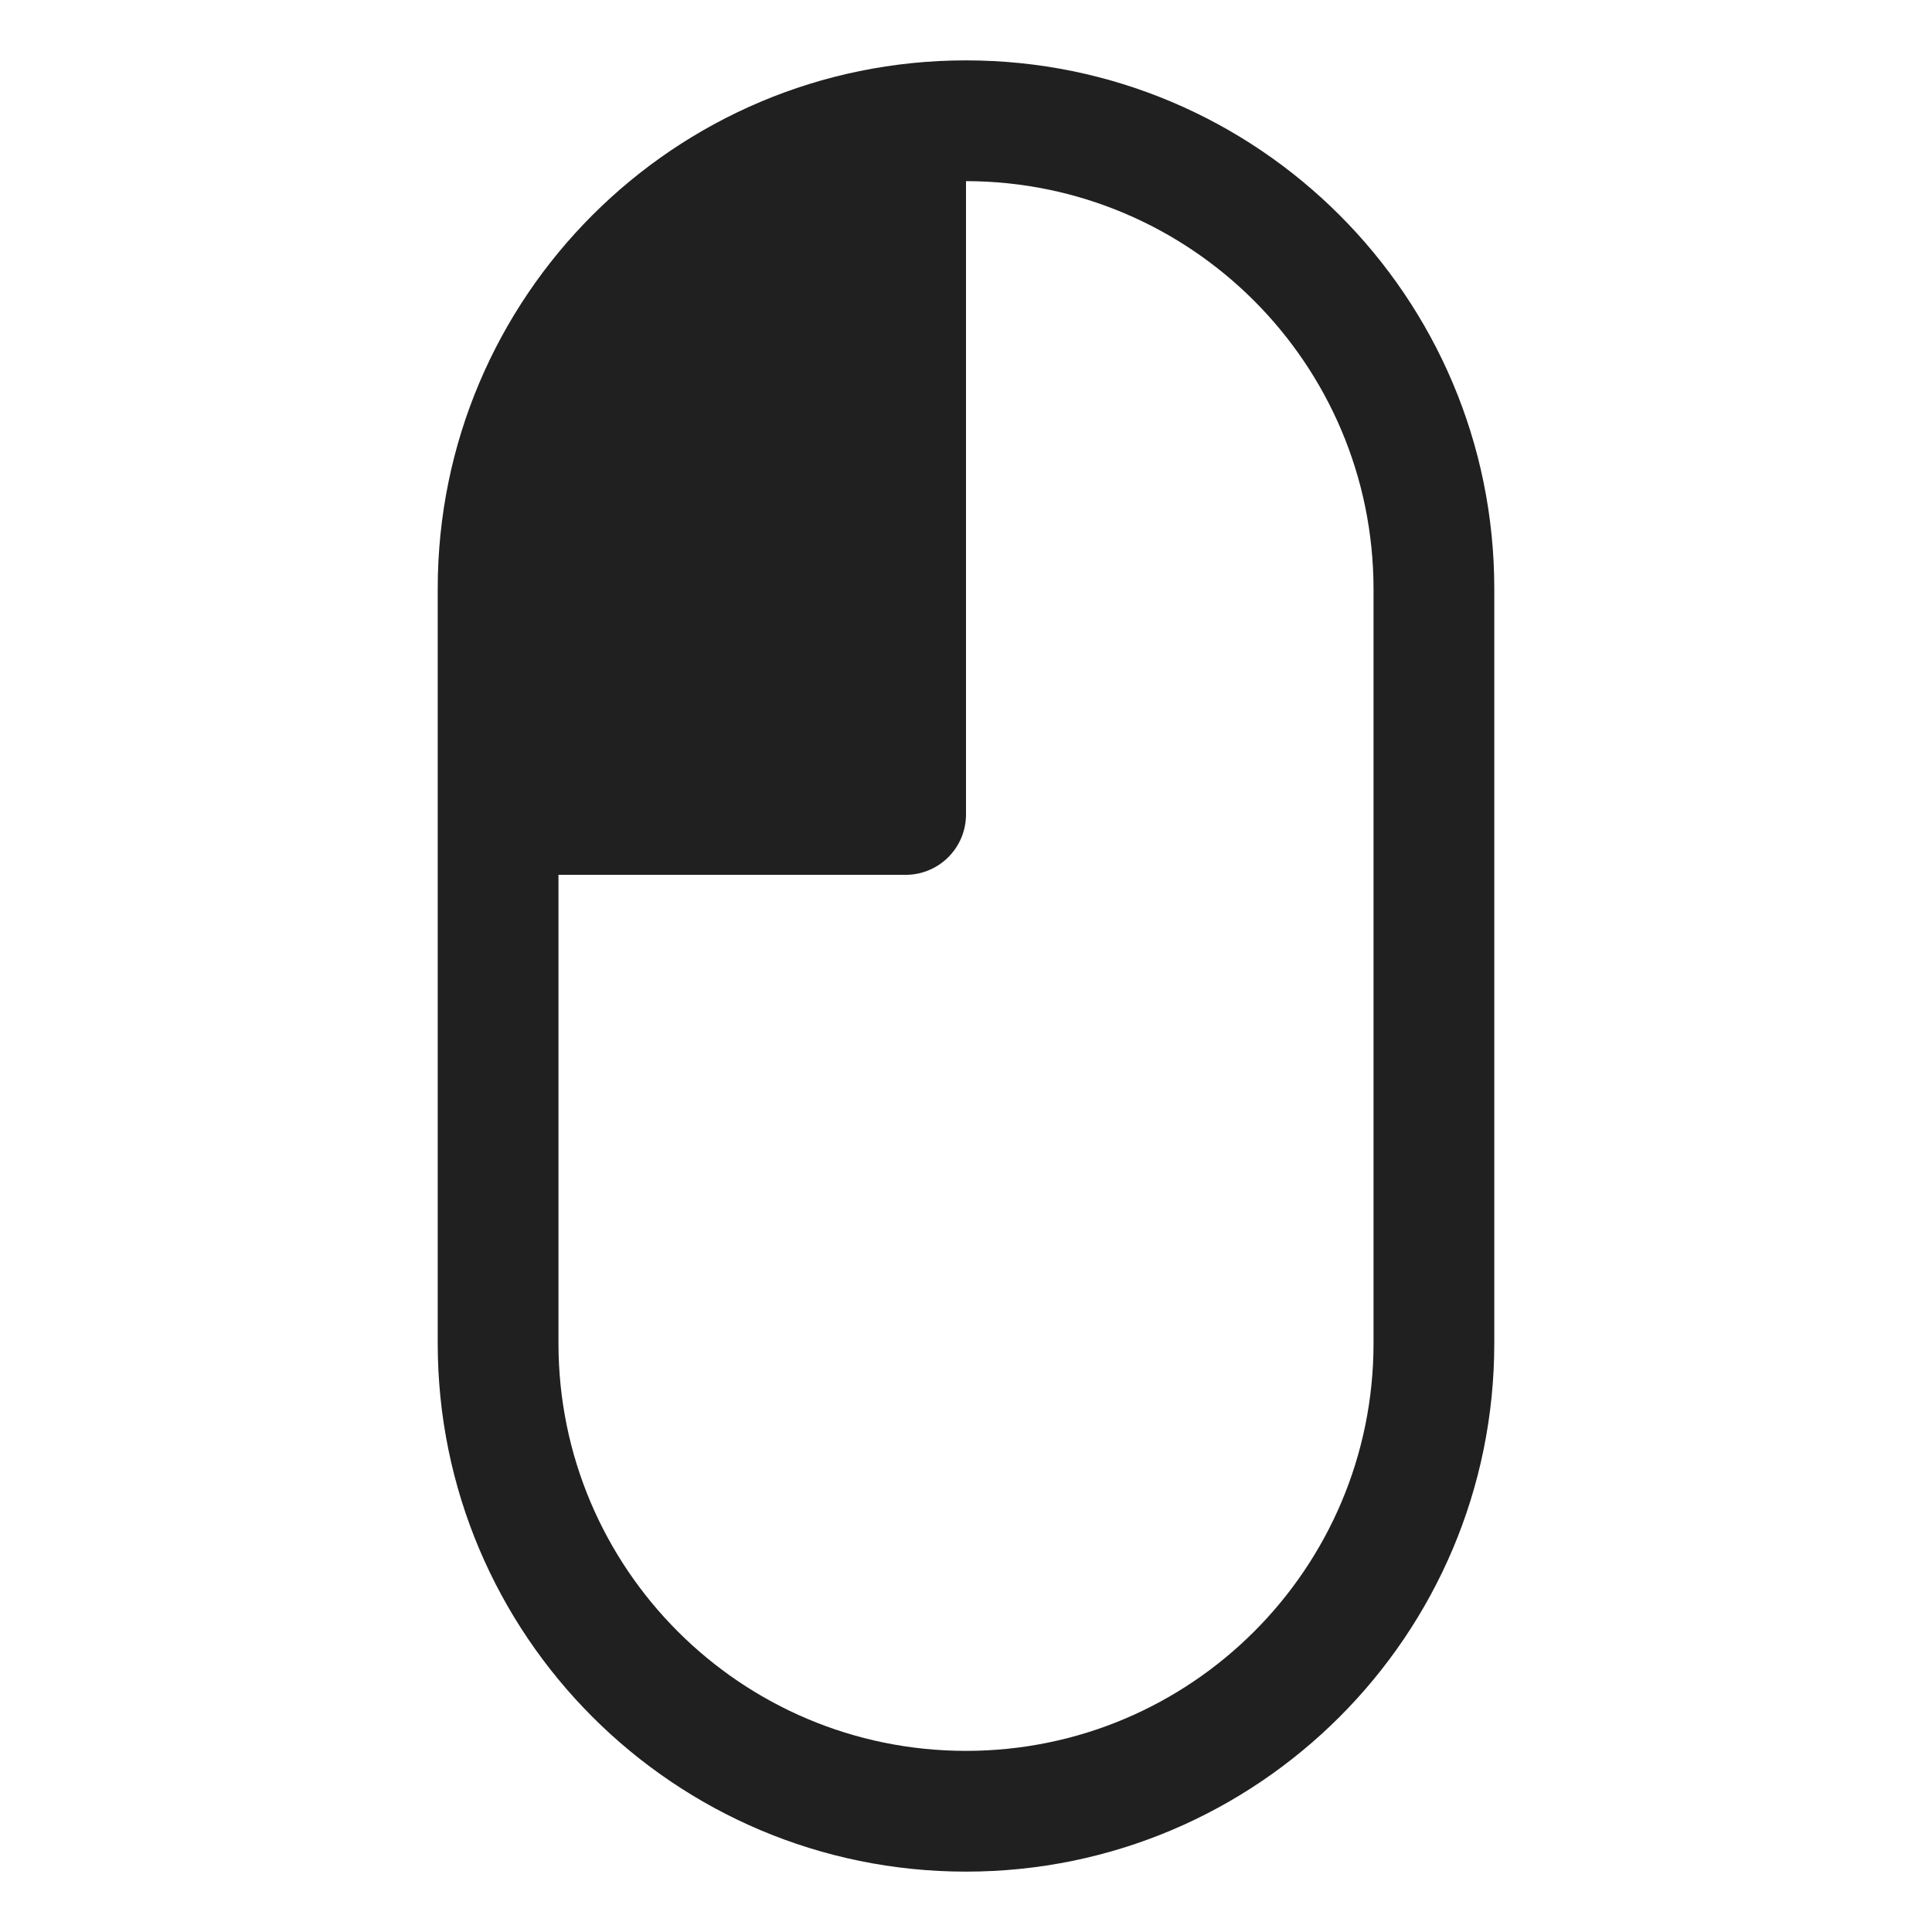
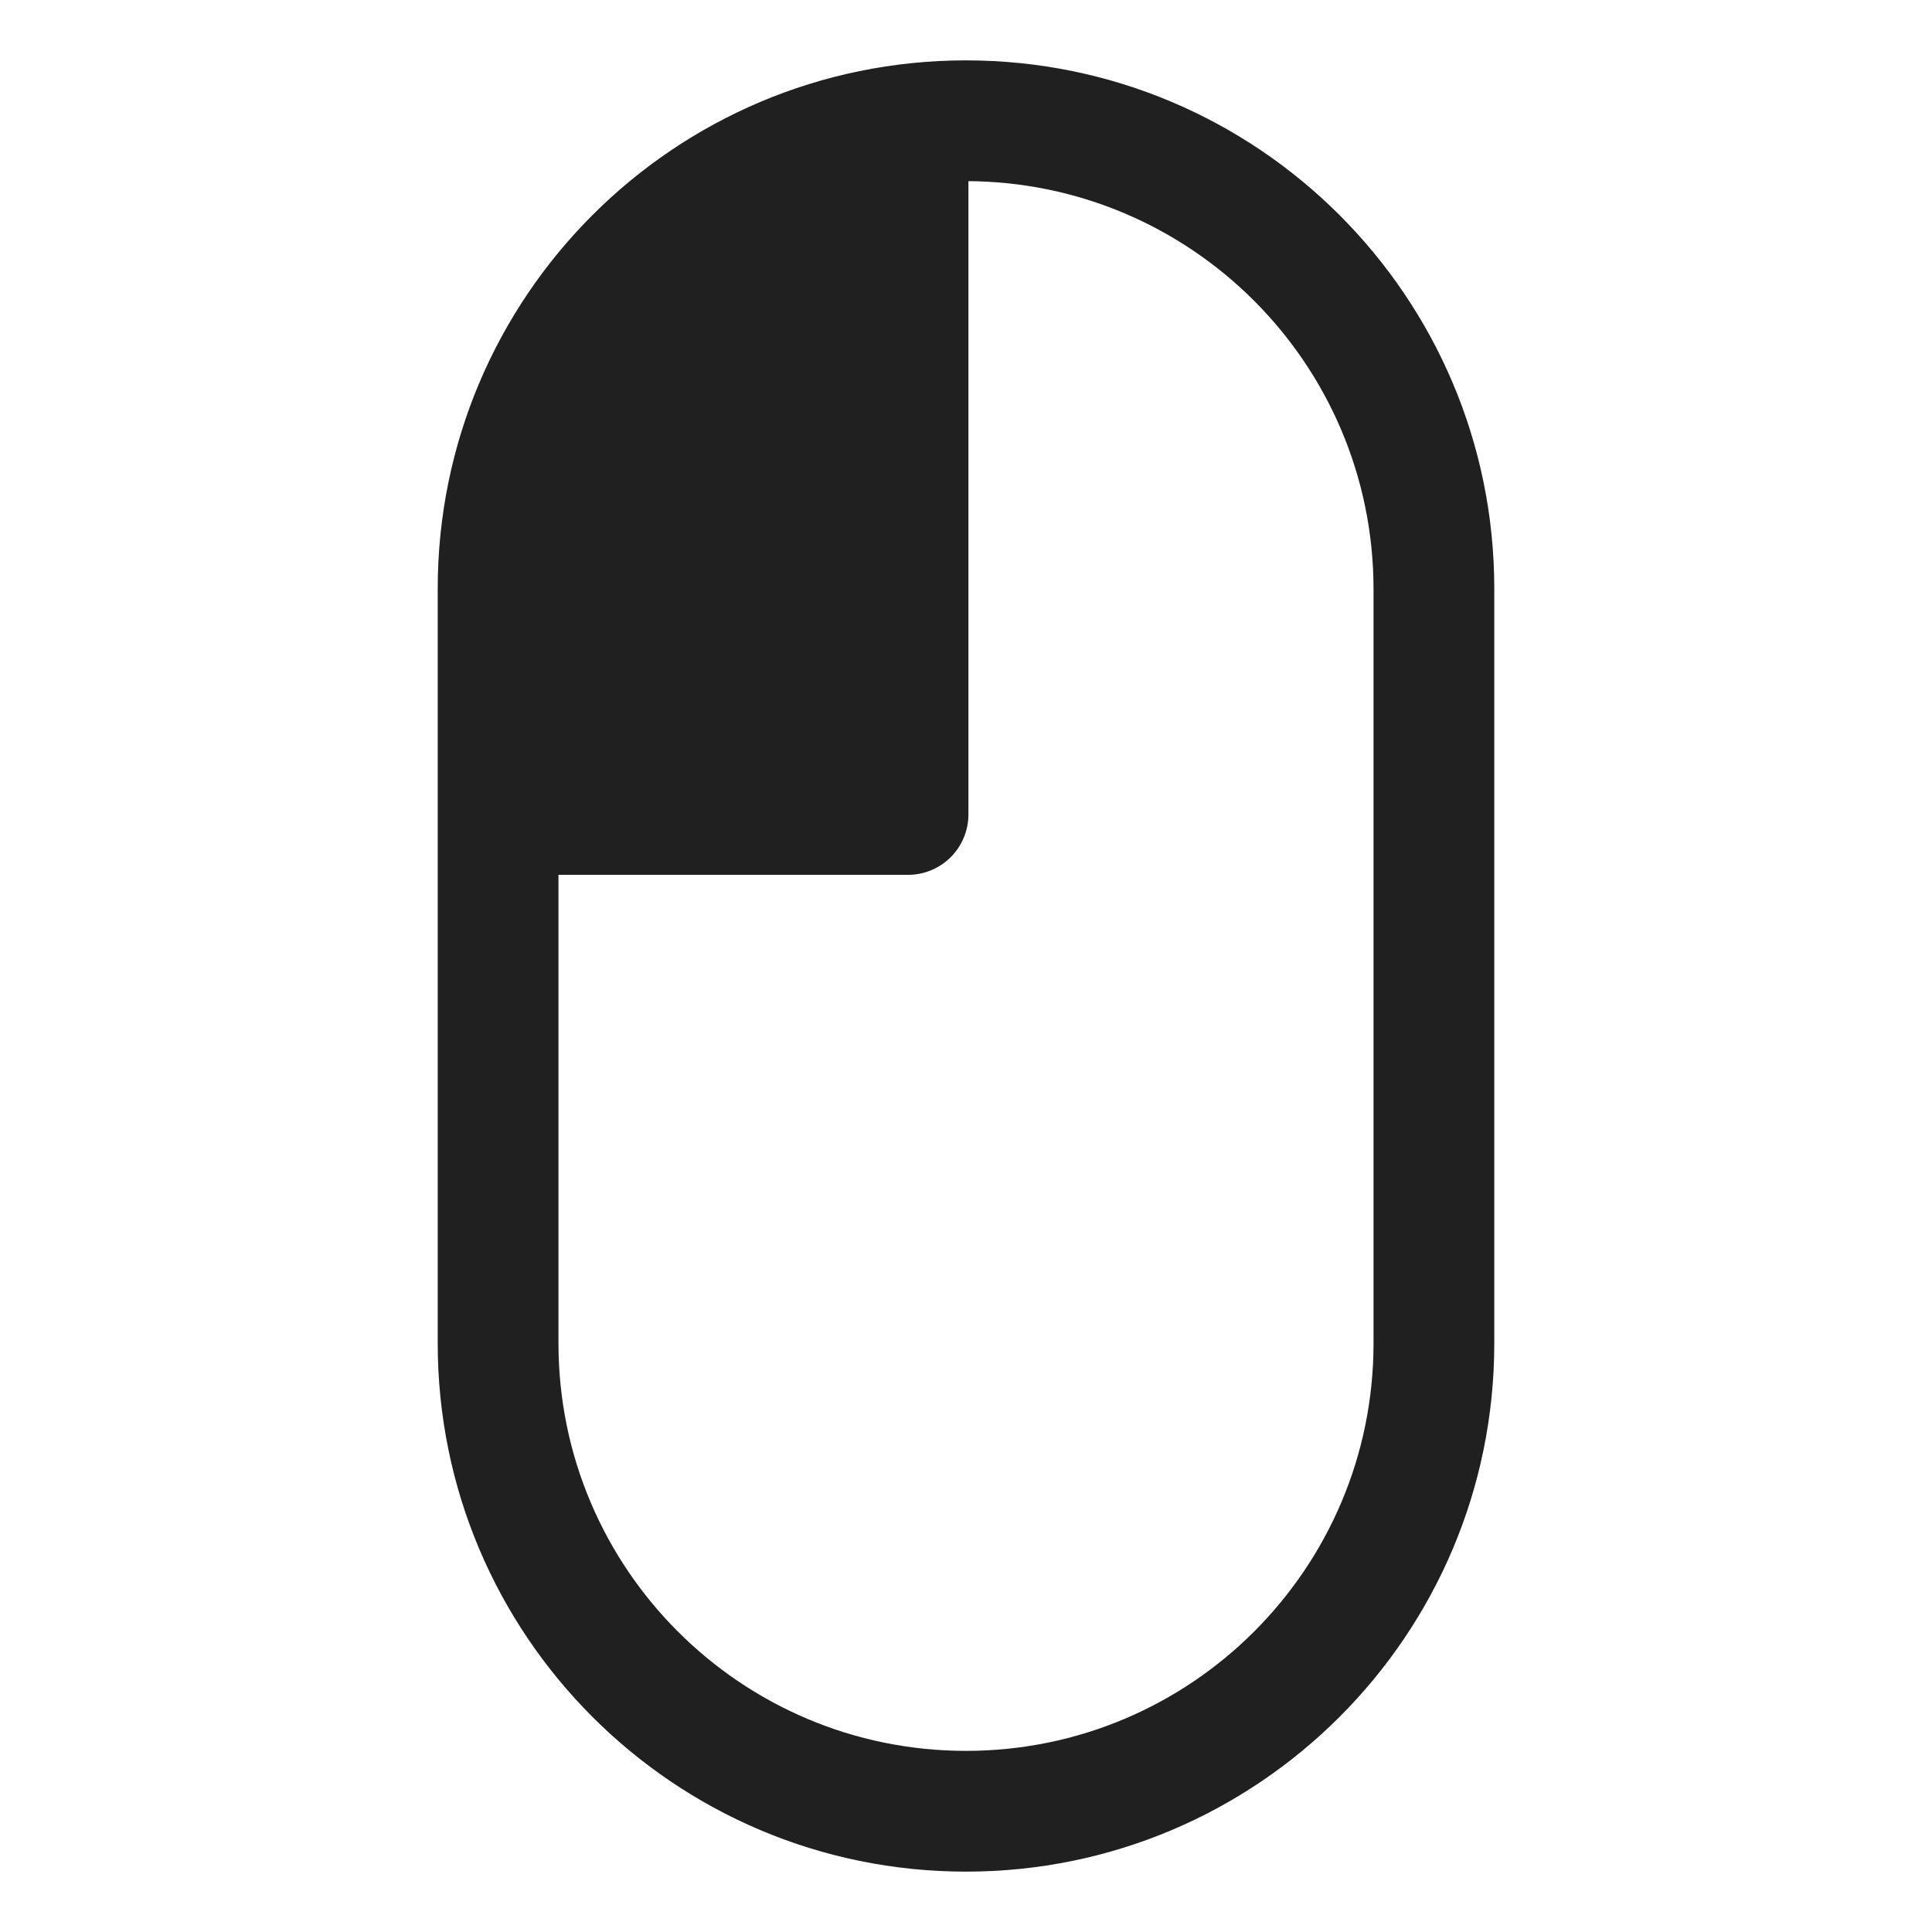
<svg xmlns="http://www.w3.org/2000/svg" viewBox="0 0 32 32">
  <defs>
-     <style>.a{fill:#202020;}</style>
+     <style>.a,.b{fill:#202020;}.b{stroke:#202020;stroke-linecap:round;stroke-linejoin:round;stroke-width:2px;}</style>
  </defs>
  <path class="a" d="M16,3a6.76,6.76,0,0,1,6.75,6.75v12.5a6.75,6.75,0,0,1-13.5,0V9.75A6.76,6.76,0,0,1,16,3m0-2A8.75,8.75,0,0,0,7.25,9.75v12.5a8.75,8.75,0,0,0,17.5,0V9.75A8.75,8.75,0,0,0,16,1Z" />
-   <path class="a" d="M15,1.64c-4.15,0-7.4,3.63-7.4,8.26v3.59a1,1,0,0,0,1,1H15a1,1,0,0,0,1-1V2.64A1,1,0,0,0,15,1.64Z" />
+   <path class="b" d="M8.64,13.49V9.9c0-4.1,2.85-7.26,6.4-7.26V13.49Z" />
</svg>
